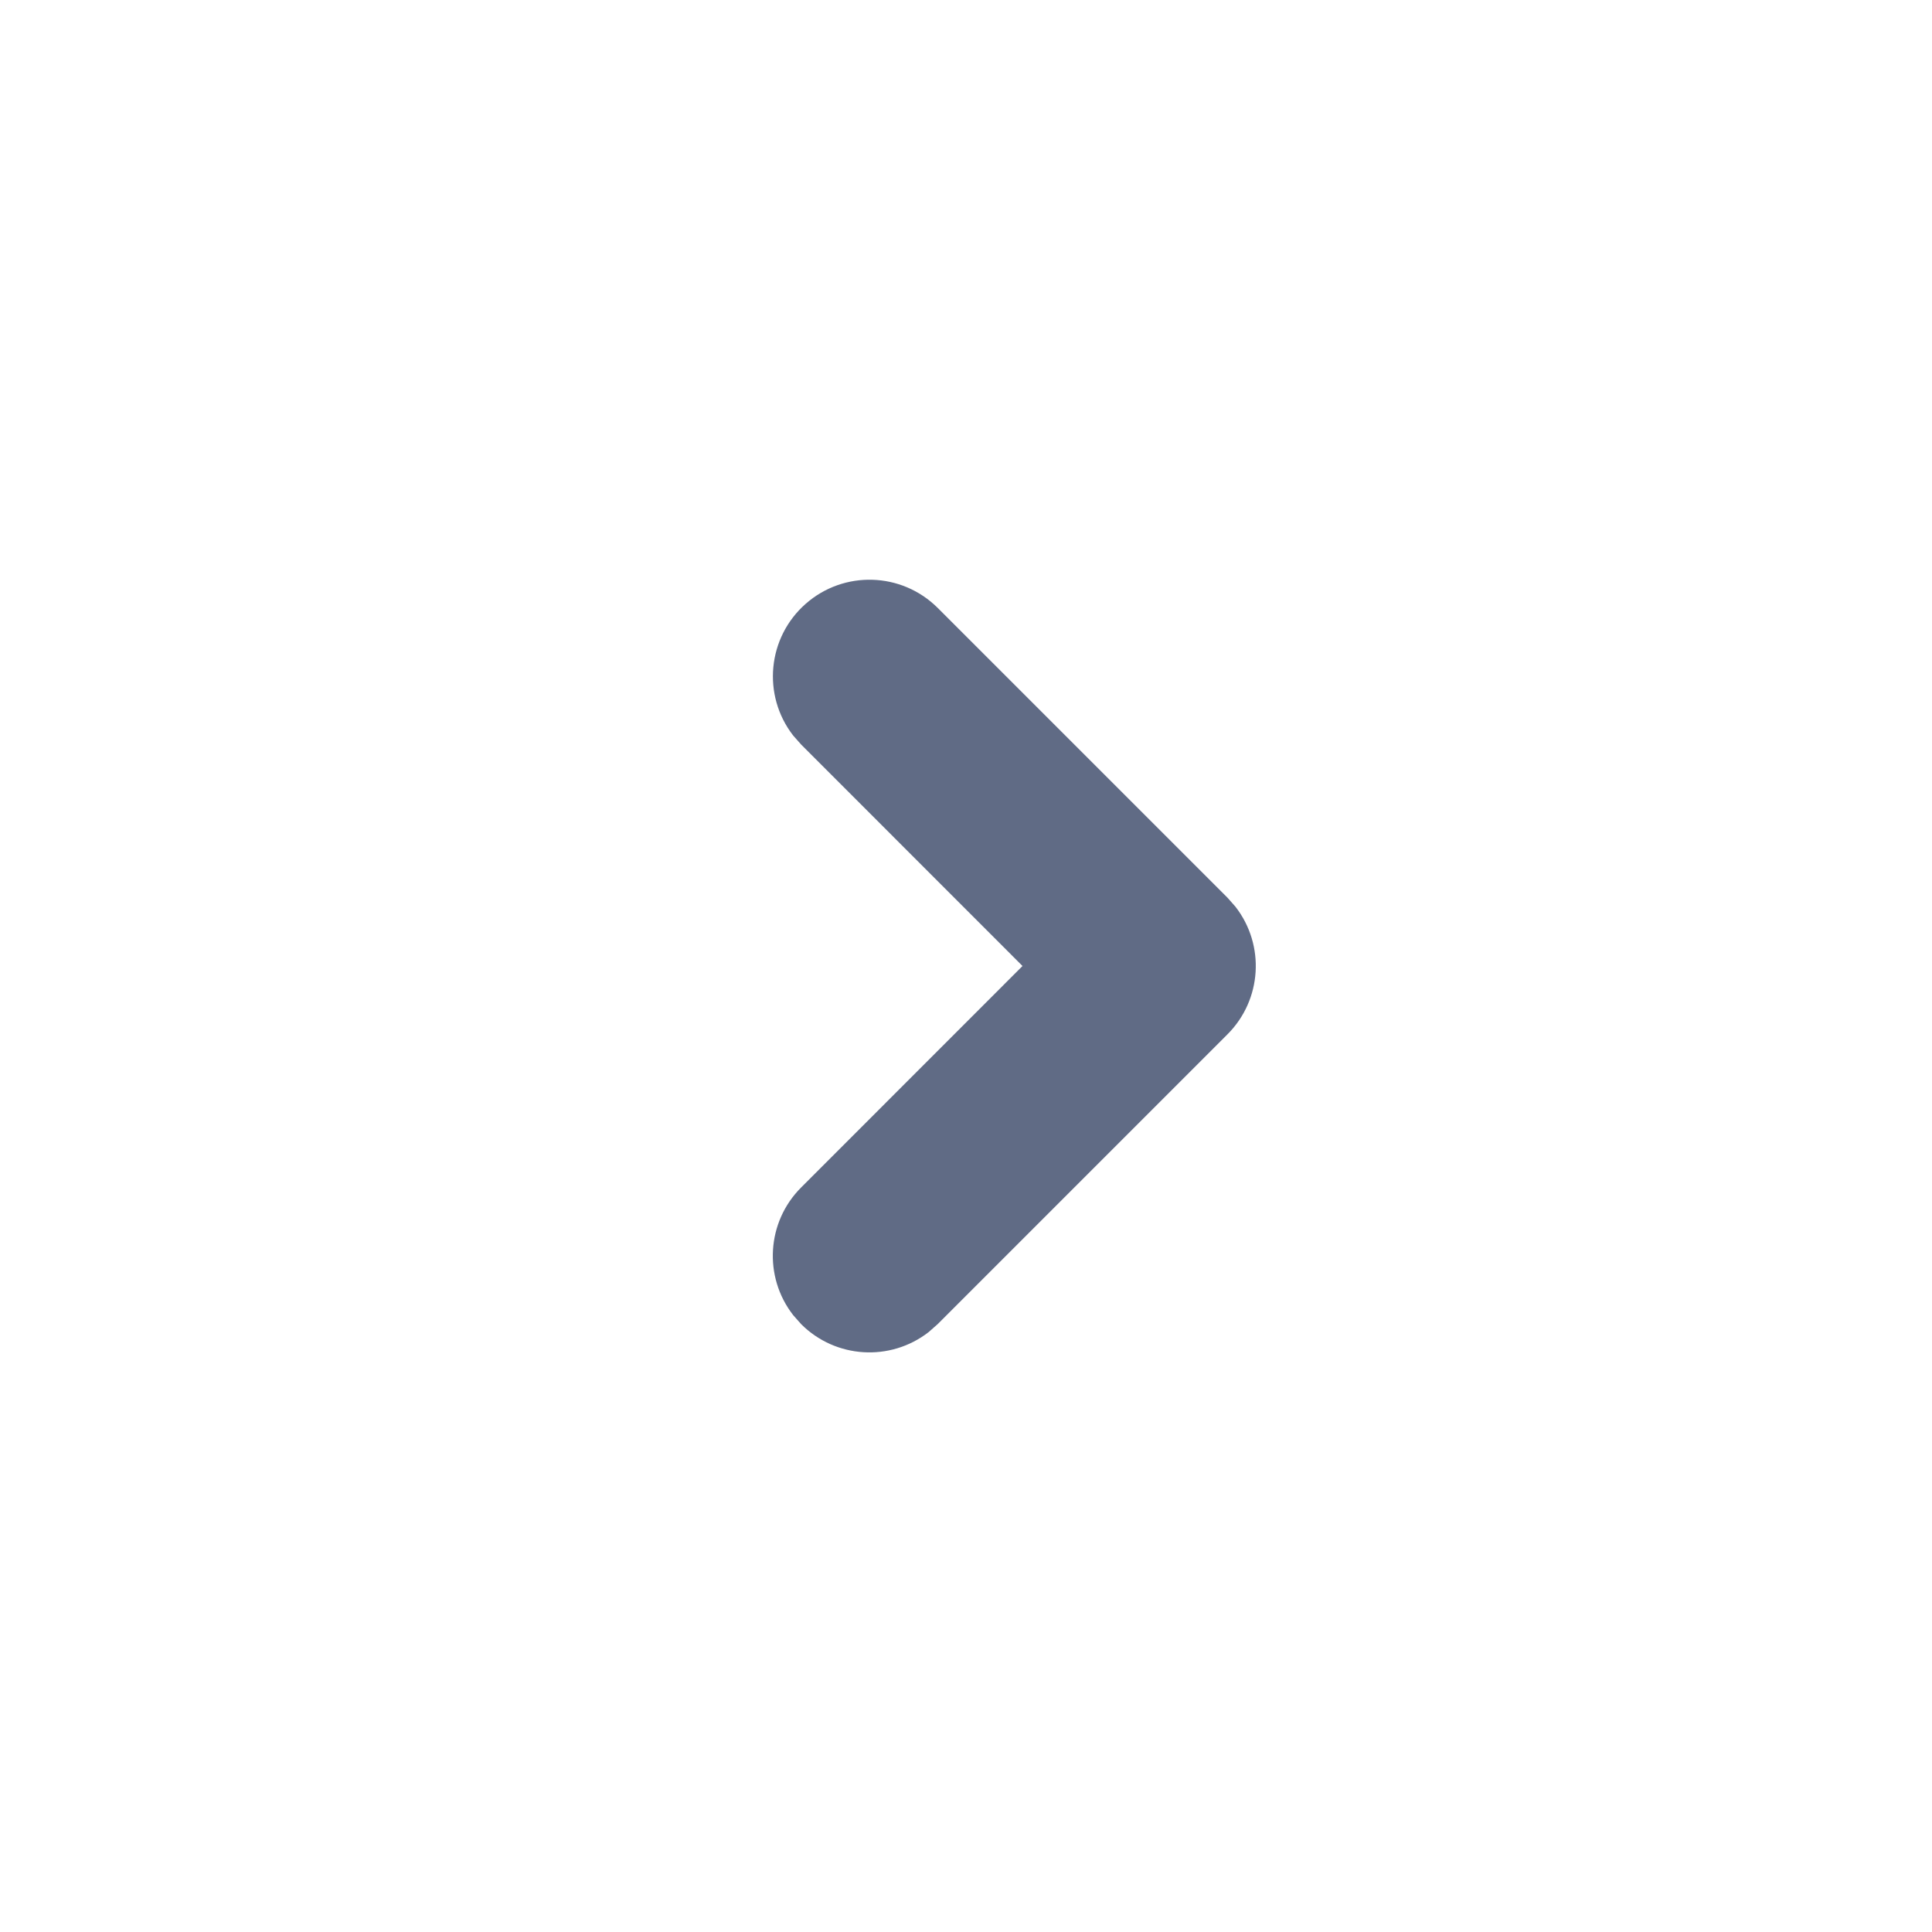
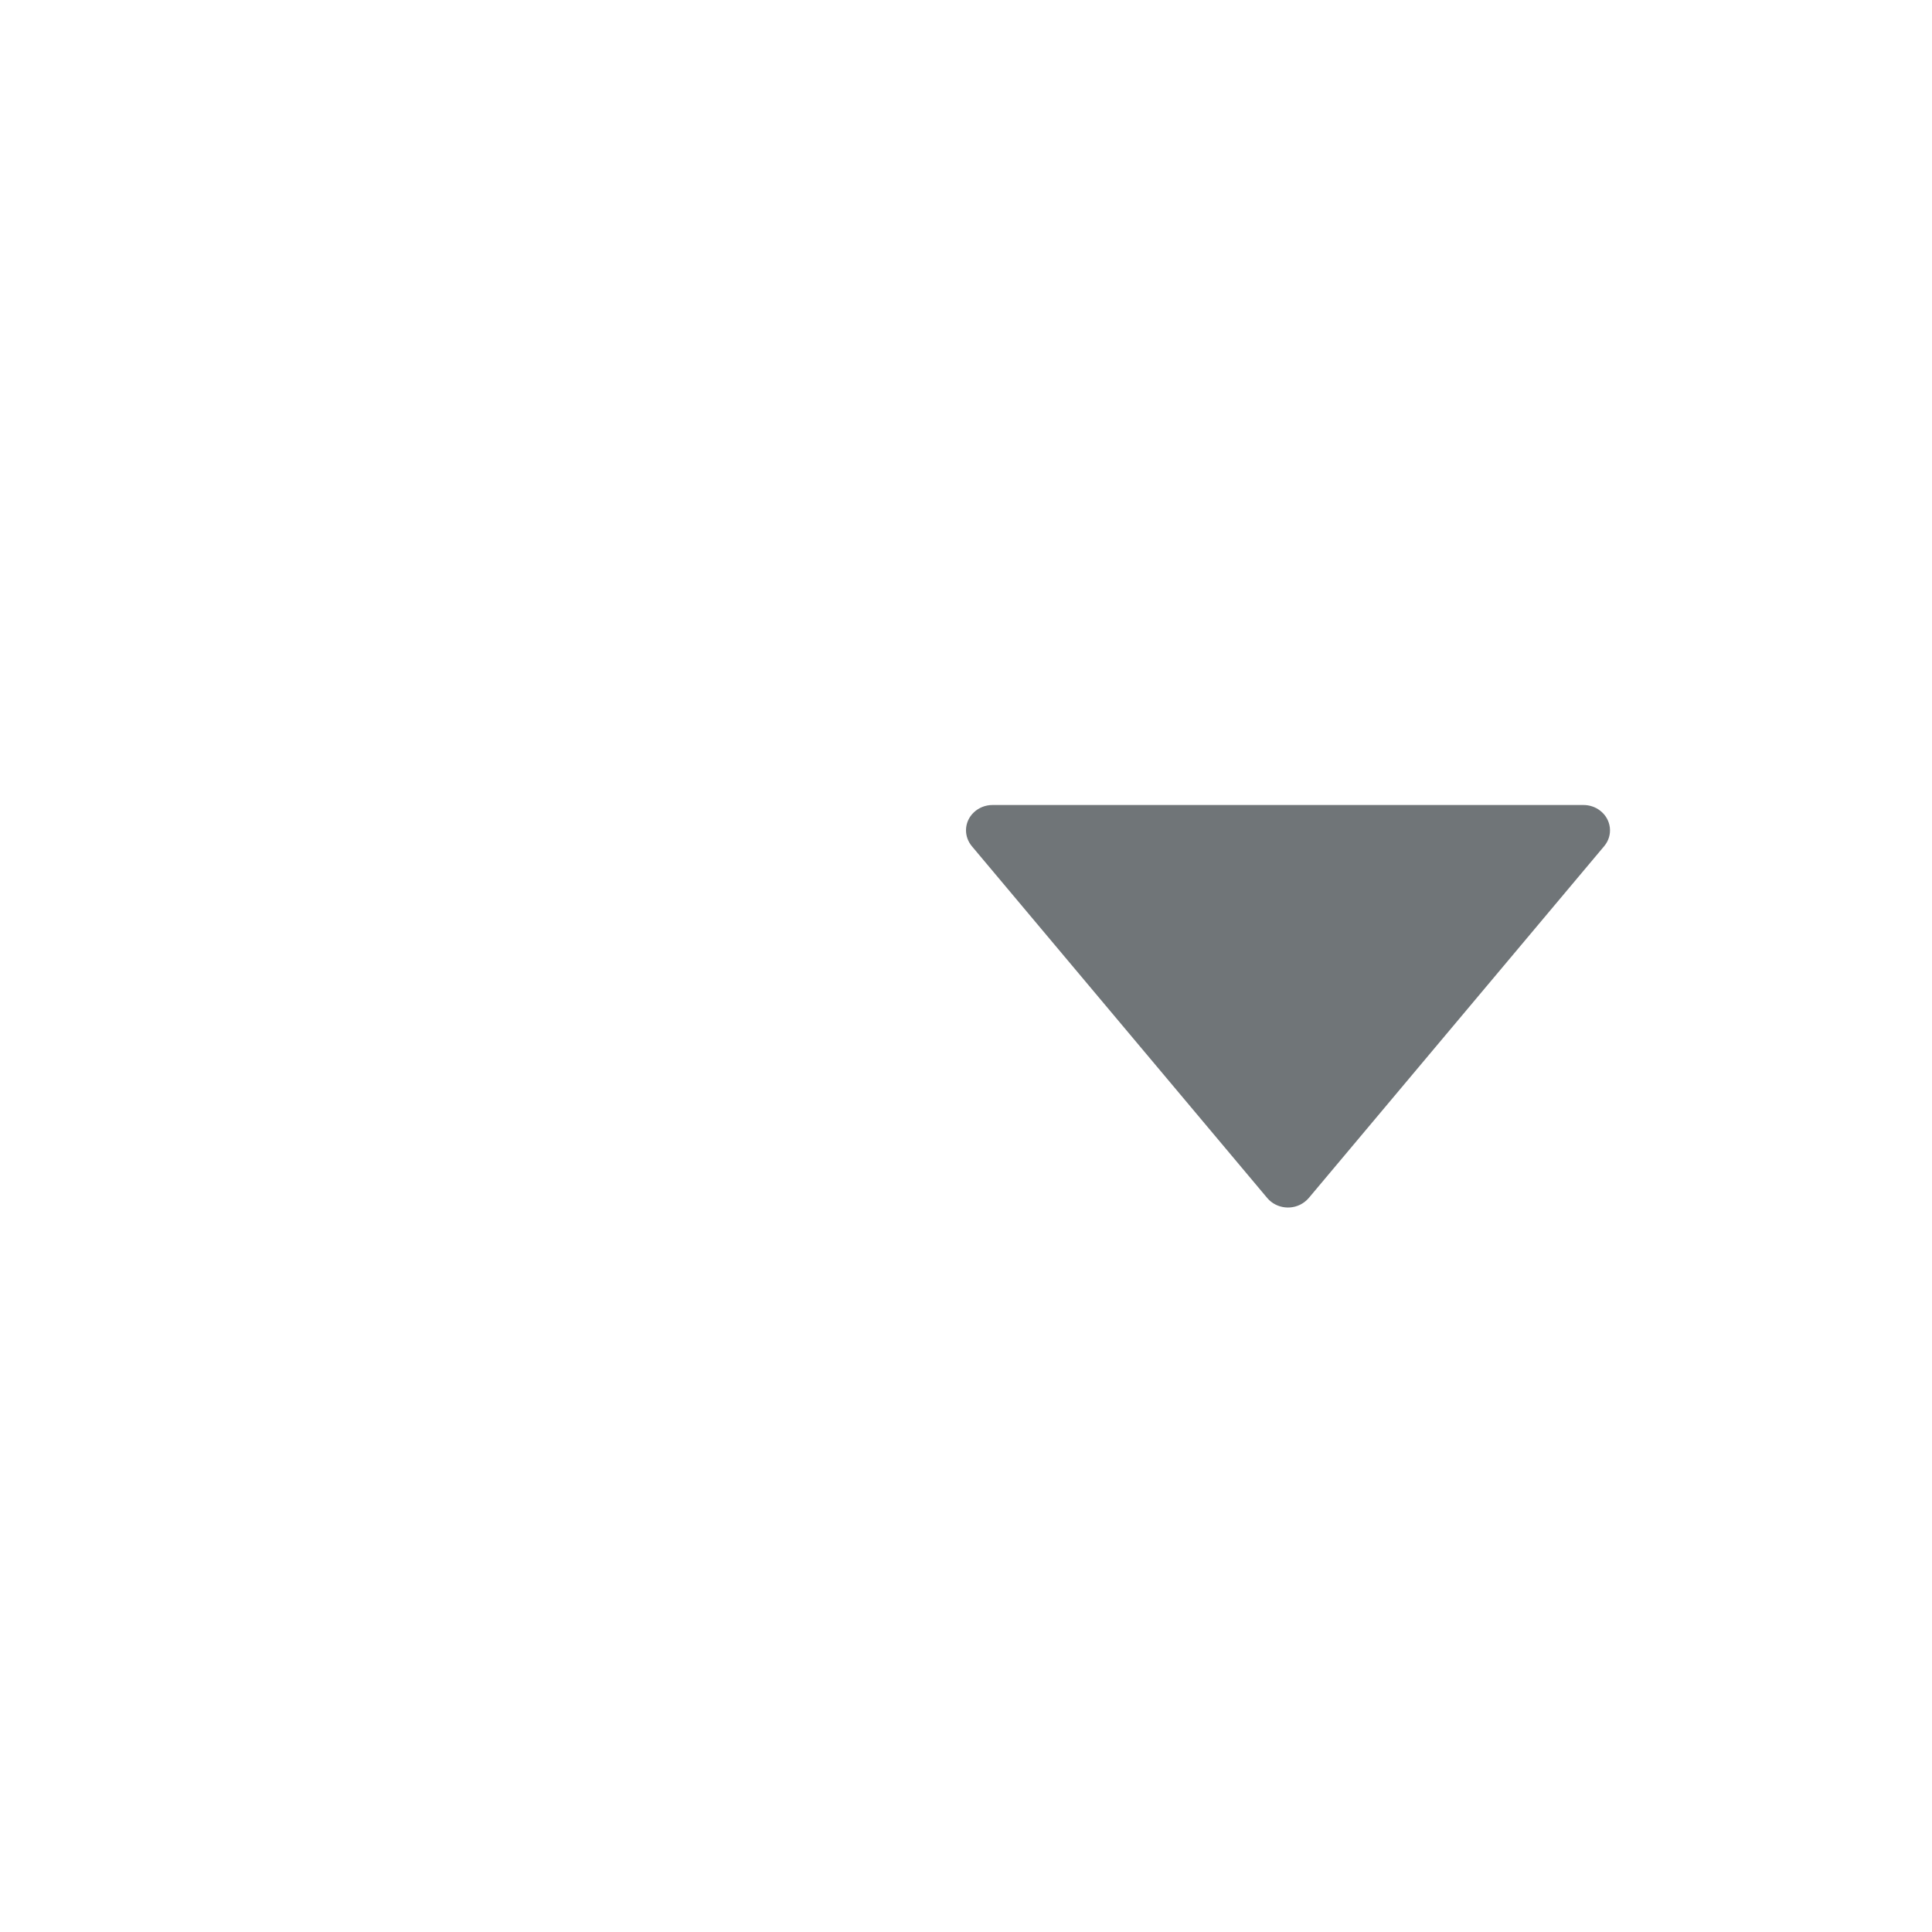
- <svg width="20" height="20" viewBox="0 0 20 20" fill="none">
-   <path fill-rule="evenodd" clip-rule="evenodd" d="M9.707 6.293a1 1 0 0 0-1.497 1.32l.083.094L10.585 10l-2.292 2.293a1 1 0 0 0-.083 1.32l.083.094a1 1 0 0 0 1.32.083l.094-.083 3-3a1 1 0 0 0 .083-1.32l-.083-.094-3-3Z" fill="#606B85" />
+ <svg xmlns="http://www.w3.org/2000/svg" width="24" height="24" viewBox="0 0 24 24">
+   <path fill="#707578" fill-rule="evenodd" d="M16.258,14.882 L19.928,10.511 C20.042,10.375 20.018,10.177 19.876,10.069 C19.818,10.024 19.745,10 19.67,10 L12.33,10 C12.148,10 12,10.141 12,10.314 C12,10.386 12.026,10.455 12.072,10.511 L15.742,14.882 C15.856,15.018 16.064,15.04 16.206,14.931 C16.225,14.917 16.242,14.9 16.258,14.882 Z" />
</svg>
